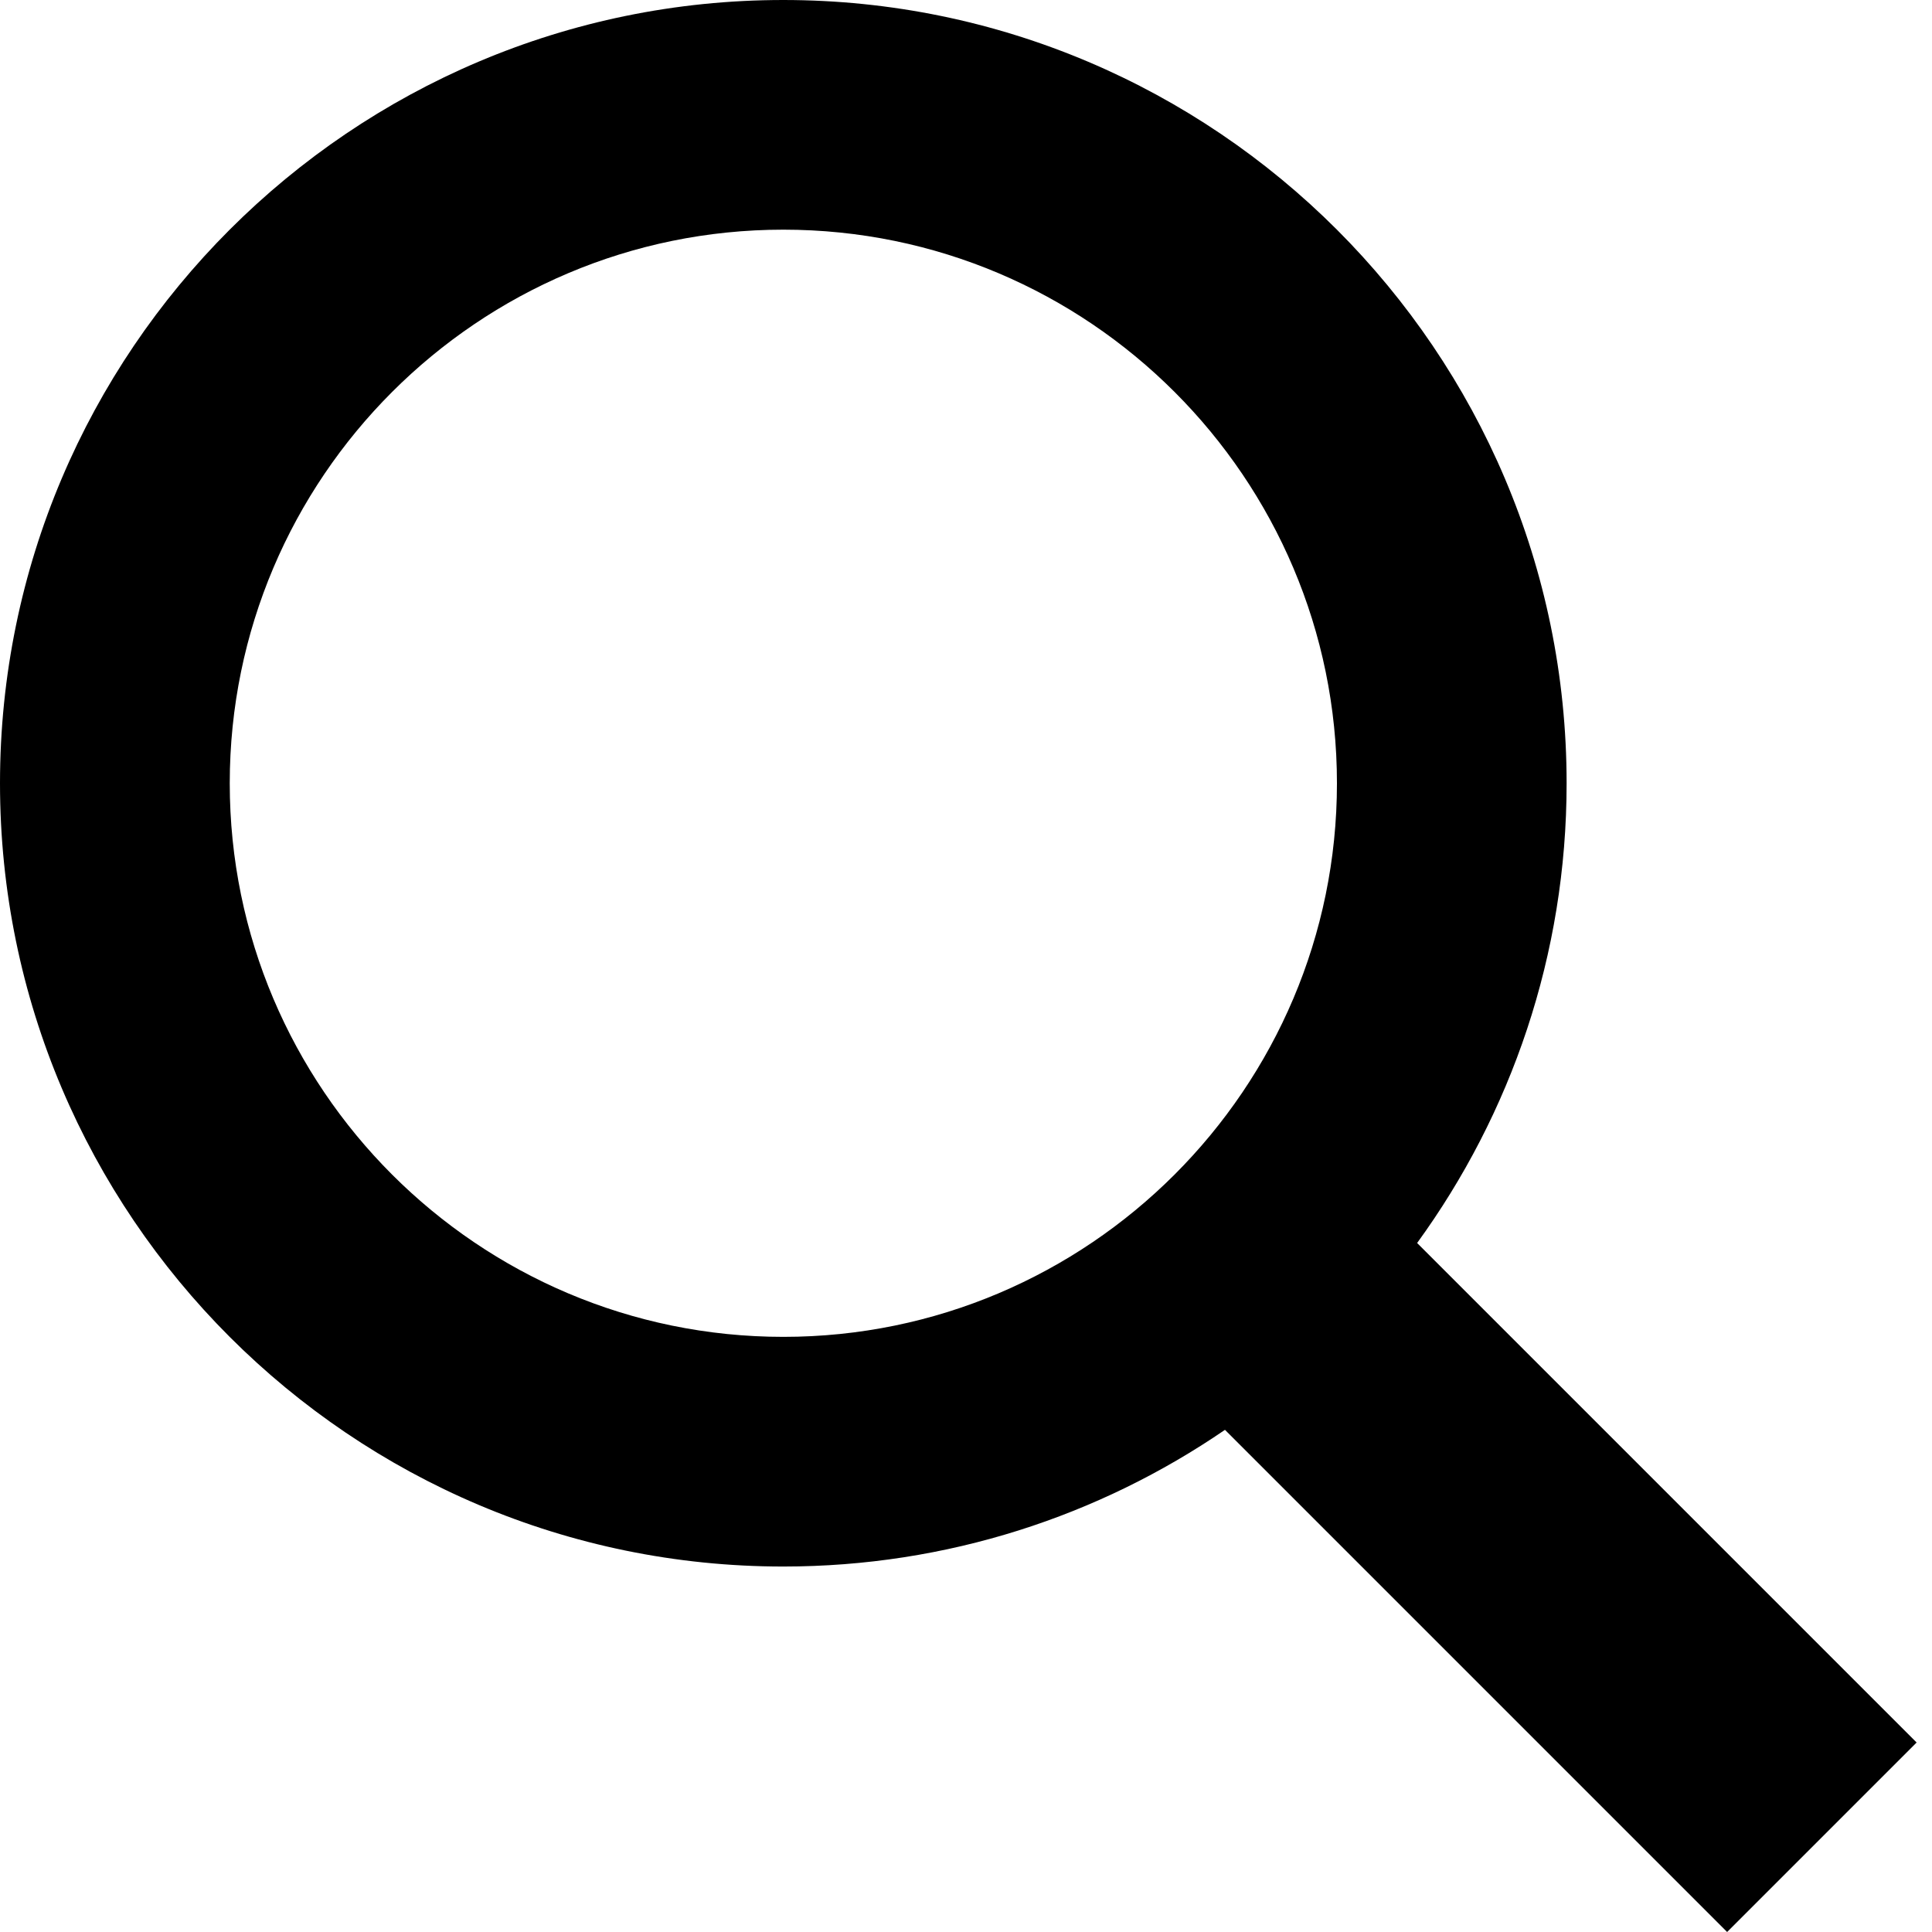
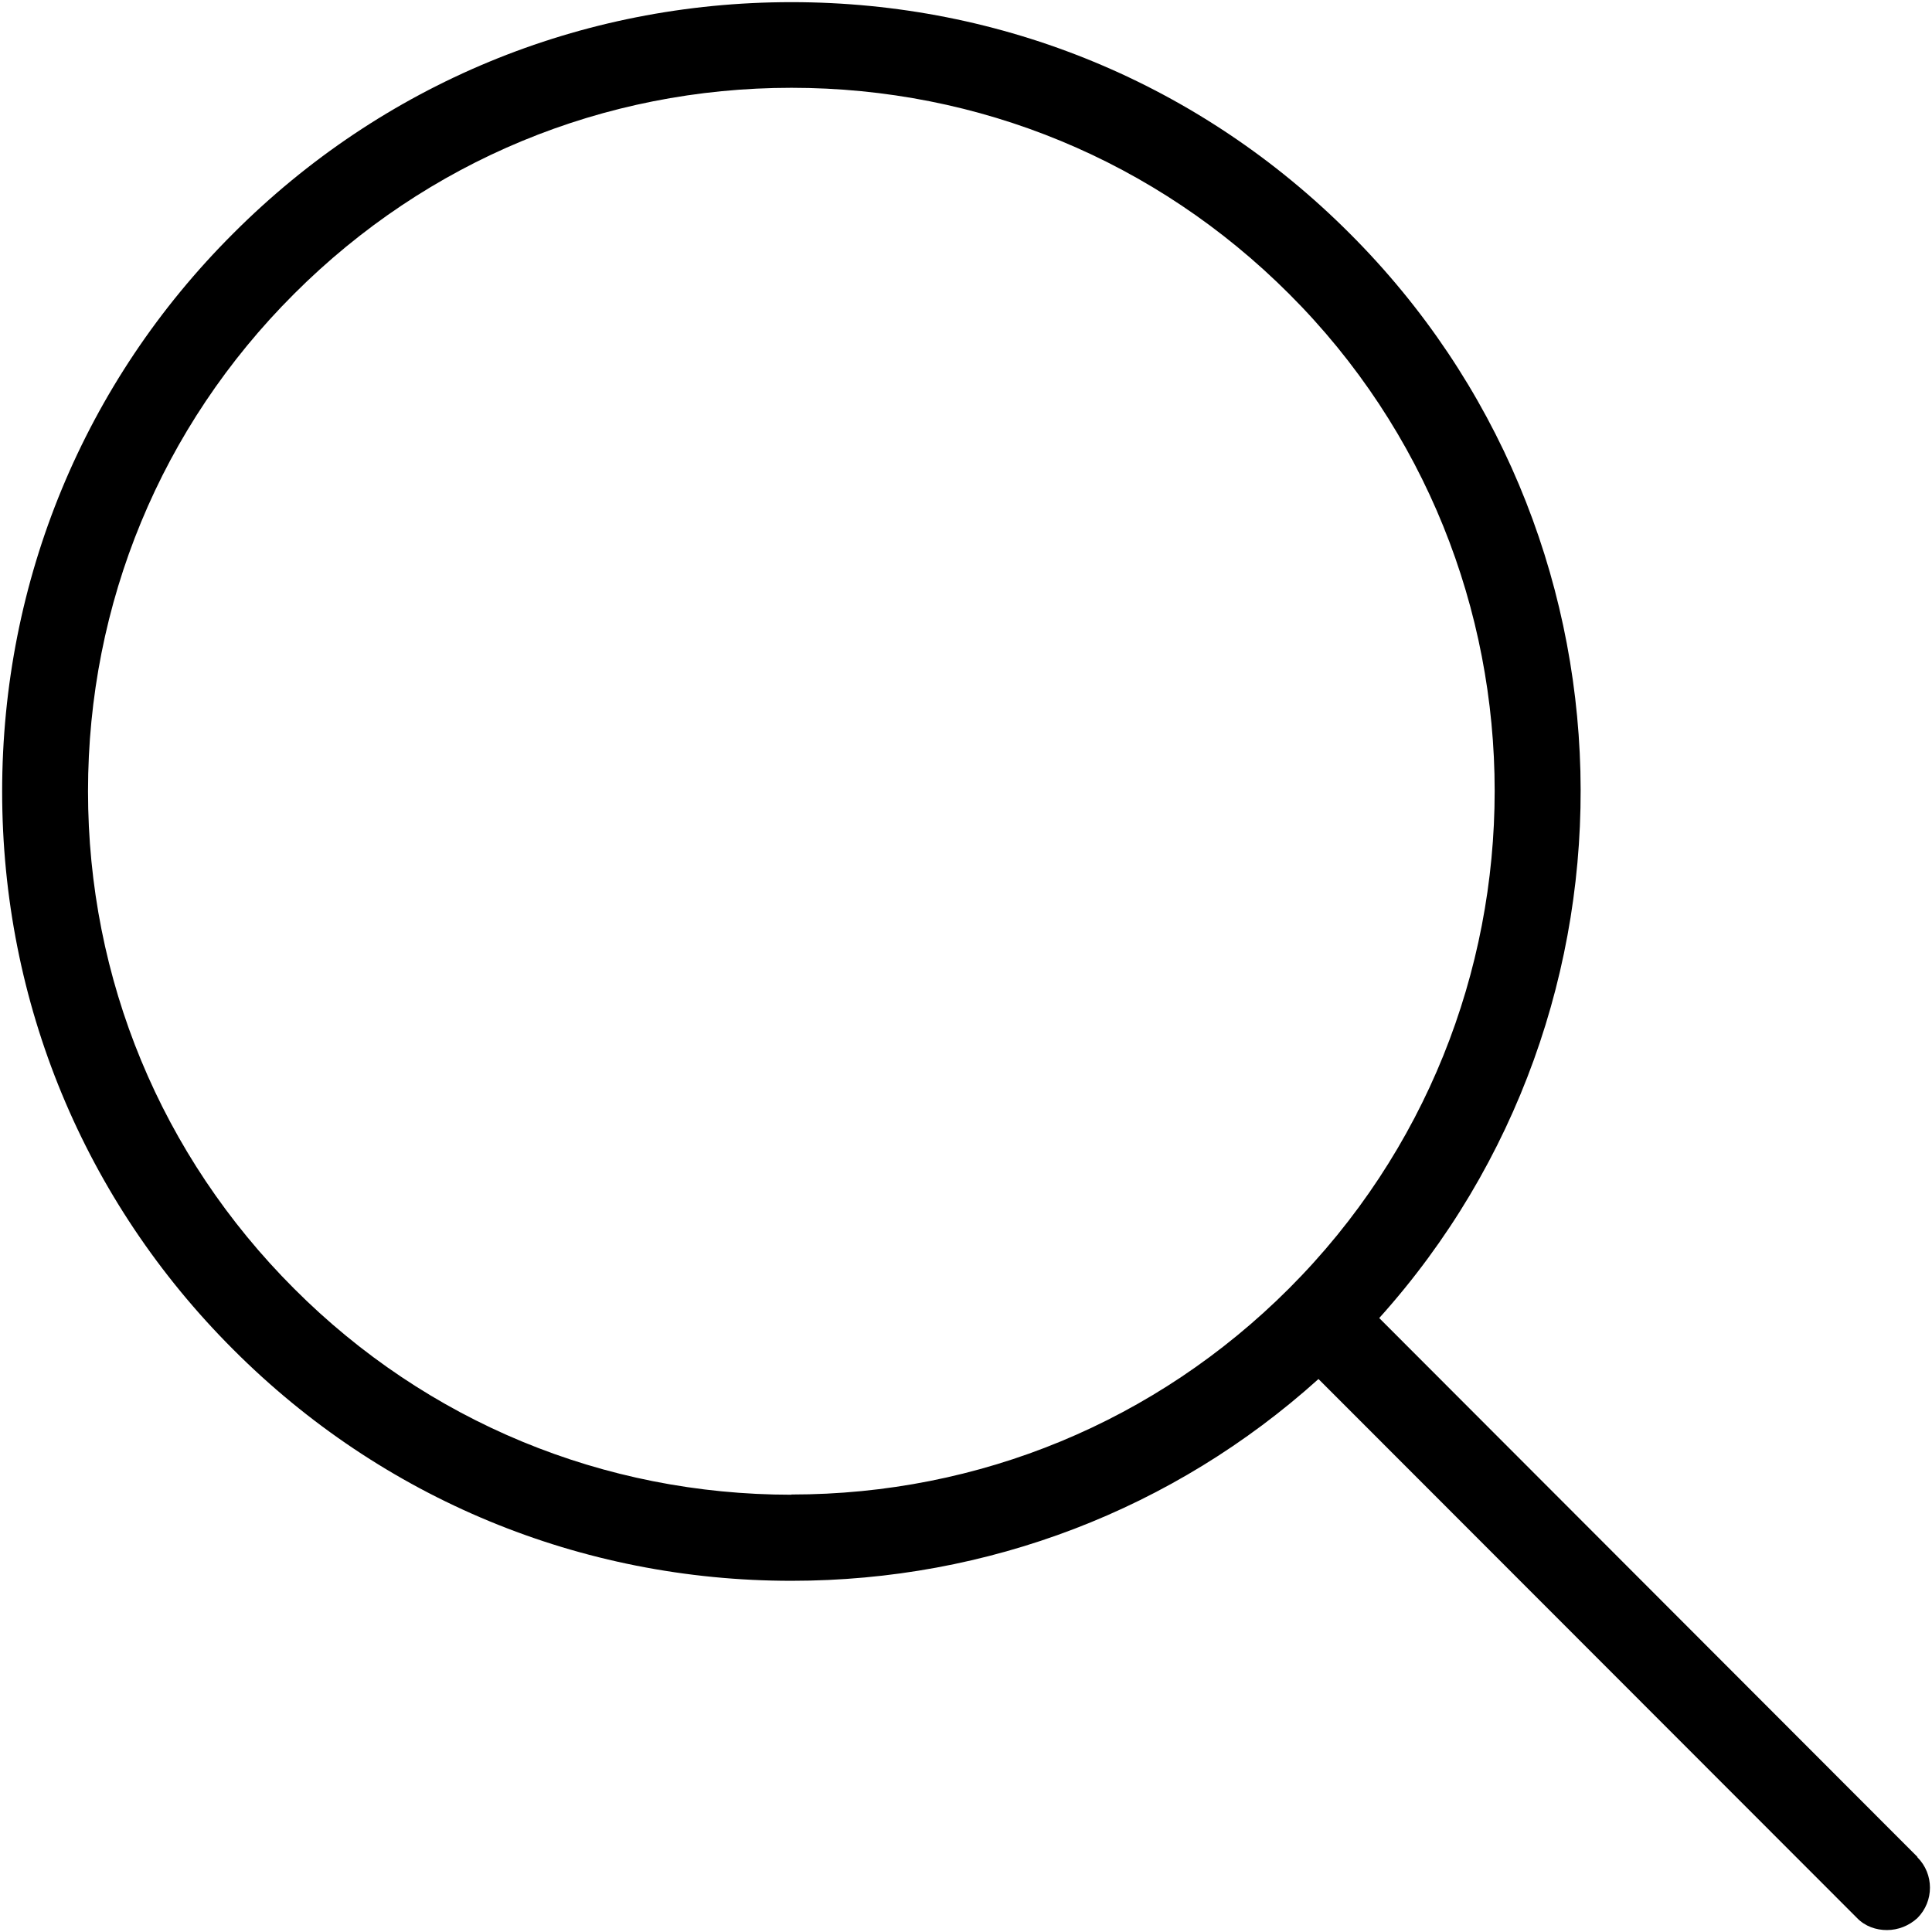
- <svg xmlns="http://www.w3.org/2000/svg" width="24" height="24" viewBox="0 0 24 24">
-   <path d="M23.809 21.646l-6.205-6.205c1.167-1.605 1.857-3.579 1.857-5.711 0-5.365-4.365-9.73-9.731-9.73-5.365 0-9.73 4.365-9.73 9.73 0 5.366 4.365 9.73 9.73 9.73 2.034 0 3.923-.627 5.487-1.698l6.238 6.238 2.354-2.354zm-20.955-11.916c0-3.792 3.085-6.877 6.877-6.877s6.877 3.085 6.877 6.877-3.085 6.877-6.877 6.877c-3.793 0-6.877-3.085-6.877-6.877z" />
+ <svg xmlns="http://www.w3.org/2000/svg" width="90" height="90" viewBox="0 0 90 90">
+   <path d="M89.32 86.5L64.25 61.4C77.2 47 76.75 24.72 62.87 10.87 55.93 3.92 46.7.1 36.87.1s-19.06 3.82-26 10.77C3.92 17.8.1 27.05.1 36.87s3.82 19.06 10.77 26c6.94 6.95 16.18 10.77 26 10.77 9.15 0 17.8-3.32 24.55-9.4l25.08 25.1c.38.4.9.57 1.4.57.52 0 1.03-.2 1.42-.56.78-.78.78-2.05 0-2.83zM36.87 69.63c-8.75 0-16.98-3.4-23.17-9.6-6.2-6.2-9.6-14.42-9.6-23.17 0-8.75 3.4-16.98 9.6-23.17 6.2-6.2 14.42-9.6 23.17-9.6 8.75 0 16.98 3.4 23.18 9.6 12.77 12.75 12.77 33.55 0 46.33-6.2 6.2-14.43 9.6-23.18 9.6z" />
</svg>
